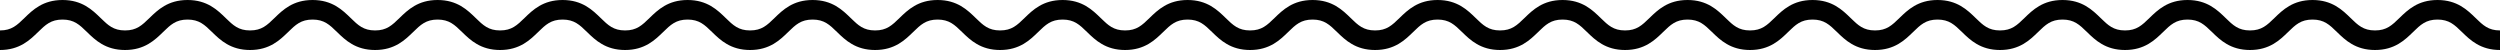
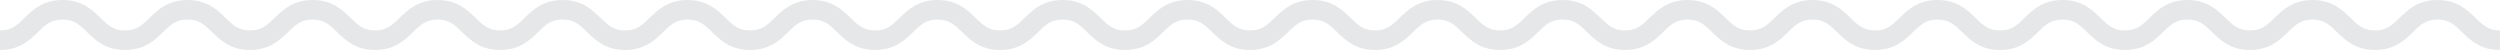
- <svg xmlns="http://www.w3.org/2000/svg" width="1150" height="23">
-   <path d="M1150 23c-9.017 0-13.728-4.589-17.514-8.276-3.412-3.323-5.877-5.724-11.234-5.724-5.358 0-7.823 2.401-11.235 5.724-3.786 3.688-8.497 8.276-17.514 8.276s-13.728-4.589-17.514-8.276c-3.412-3.323-5.877-5.724-11.234-5.724s-7.822 2.401-11.234 5.724c-3.786 3.688-8.497 8.276-17.514 8.276s-13.729-4.589-17.515-8.276C1014.08 11.401 1011.615 9 1006.257 9c-5.357 0-7.822 2.401-11.234 5.724-3.787 3.687-8.498 8.276-17.514 8.276s-13.728-4.589-17.514-8.276C956.583 11.401 954.118 9 948.761 9s-7.822 2.401-11.234 5.724C933.74 18.411 929.028 23 920.012 23s-13.729-4.589-17.515-8.276C899.085 11.401 896.62 9 891.263 9s-7.822 2.401-11.234 5.724C876.242 18.411 871.53 23 862.514 23s-13.729-4.589-17.515-8.276C841.587 11.401 839.122 9 833.764 9c-5.355 0-7.82 2.4-11.231 5.723-3.786 3.688-8.497 8.277-17.512 8.277-9.017 0-13.729-4.589-17.515-8.276C784.094 11.401 781.629 9 776.271 9c-5.356 0-7.821 2.401-11.232 5.723-3.786 3.688-8.497 8.277-17.513 8.277-9.017 0-13.729-4.589-17.514-8.277C726.602 11.401 724.137 9 718.779 9s-7.821 2.401-11.233 5.723C703.761 18.411 699.049 23 690.032 23c-9.016 0-13.727-4.589-17.512-8.276C669.109 11.401 666.645 9 661.287 9s-7.822 2.401-11.234 5.724C646.267 18.411 641.556 23 632.539 23s-13.729-4.589-17.515-8.276C611.612 11.401 609.147 9 603.788 9c-5.357 0-7.822 2.401-11.234 5.724C588.768 18.411 584.057 23 575.04 23c-9.016 0-13.728-4.589-17.514-8.276C554.115 11.401 551.65 9 546.292 9s-7.823 2.401-11.234 5.724C531.272 18.411 526.561 23 517.544 23s-13.729-4.589-17.514-8.276C496.619 11.401 494.153 9 488.796 9c-5.358 0-7.823 2.401-11.235 5.724-3.787 3.687-8.499 8.276-17.515 8.276-9.017 0-13.729-4.589-17.516-8.276C439.118 11.401 436.653 9 431.293 9c-5.358 0-7.823 2.401-11.235 5.724C416.272 18.411 411.56 23 402.543 23s-13.729-4.589-17.515-8.276C381.616 11.401 379.151 9 373.792 9c-5.358 0-7.823 2.401-11.235 5.724-3.786 3.687-8.498 8.276-17.515 8.276s-13.729-4.589-17.515-8.276C324.114 11.401 321.649 9 316.291 9s-7.824 2.401-11.236 5.724C301.269 18.411 296.556 23 287.539 23c-9.018 0-13.729-4.589-17.516-8.276C266.611 11.401 264.145 9 258.786 9c-5.357 0-7.822 2.401-11.234 5.724-3.785 3.687-8.497 8.276-17.513 8.276-9.017 0-13.729-4.589-17.515-8.276C209.112 11.401 206.647 9 201.289 9s-7.824 2.401-11.236 5.724C186.267 18.411 181.555 23 172.538 23c-9.018 0-13.73-4.589-17.517-8.276C151.609 11.401 149.144 9 143.784 9s-7.825 2.401-11.238 5.724c-3.787 3.687-8.5 8.276-17.517 8.276-9.018 0-13.73-4.589-17.517-8.276C94.099 11.401 91.633 9 86.273 9s-7.826 2.401-11.239 5.724C71.249 18.411 66.536 23 57.518 23 48.5 23 43.787 18.412 40 14.724 36.586 11.401 34.12 9 28.759 9s-7.827 2.401-11.24 5.724C13.732 18.411 9.019 23 0 23v-9c5.361 0 7.827-2.401 11.241-5.724C15.028 4.588 19.741 0 28.759 0S42.49 4.588 46.278 8.276C49.691 11.599 52.157 14 57.518 14c5.36 0 7.825-2.401 11.238-5.724C72.543 4.589 77.255 0 86.273 0s13.73 4.589 17.517 8.276c3.413 3.323 5.879 5.724 11.239 5.724s7.826-2.401 11.238-5.724C130.054 4.589 134.767 0 143.784 0s13.73 4.589 17.517 8.276c3.412 3.323 5.878 5.724 11.237 5.724 5.358 0 7.824-2.401 11.236-5.724C187.56 4.589 192.272 0 201.289 0c9.017 0 13.729 4.589 17.515 8.276 3.412 3.323 5.877 5.724 11.235 5.724 5.357 0 7.822-2.401 11.234-5.724C245.059 4.589 249.77 0 258.786 0c9.017 0 13.729 4.589 17.516 8.276C279.714 11.599 282.18 14 287.539 14s7.824-2.401 11.236-5.724C302.562 4.589 307.274 0 316.291 0c9.017 0 13.729 4.589 17.515 8.276 3.412 3.323 5.877 5.724 11.236 5.724 5.359 0 7.824-2.401 11.236-5.724C360.063 4.589 364.775 0 373.792 0s13.729 4.589 17.516 8.276C394.72 11.599 397.185 14 402.543 14s7.823-2.401 11.235-5.724C417.565 4.589 422.277 0 431.293 0c9.018 0 13.729 4.589 17.516 8.276 3.412 3.323 5.877 5.724 11.236 5.724 5.358 0 7.823-2.401 11.235-5.724C475.067 4.589 479.779 0 488.796 0c9.016 0 13.728 4.589 17.514 8.276 3.412 3.323 5.877 5.724 11.235 5.724 5.357 0 7.822-2.401 11.234-5.724C532.564 4.589 537.275 0 546.292 0c9.016 0 13.728 4.589 17.514 8.276C567.217 11.599 569.682 14 575.04 14c5.357 0 7.822-2.401 11.234-5.724C590.061 4.589 594.771 0 603.788 0c9.018 0 13.729 4.589 17.516 8.276 3.412 3.323 5.877 5.724 11.235 5.724 5.357 0 7.822-2.401 11.234-5.724C647.56 4.589 652.271 0 661.287 0s13.728 4.589 17.513 8.277C682.211 11.6 684.676 14 690.032 14c5.357 0 7.822-2.401 11.234-5.724C705.052 4.589 709.764 0 718.779 0s13.728 4.589 17.513 8.276c3.412 3.323 5.877 5.724 11.234 5.724 5.356 0 7.821-2.401 11.232-5.723C762.544 4.589 767.255 0 776.271 0c9.017 0 13.729 4.589 17.515 8.276 3.412 3.323 5.877 5.724 11.235 5.724 5.356 0 7.821-2.401 11.232-5.724C820.038 4.589 824.749 0 833.764 0c9.017 0 13.729 4.589 17.515 8.276C854.69 11.599 857.155 14 862.514 14s7.823-2.401 11.235-5.724C877.535 4.589 882.247 0 891.263 0c9.017 0 13.728 4.589 17.514 8.276 3.412 3.323 5.877 5.724 11.235 5.724s7.823-2.401 11.235-5.724C935.033 4.589 939.744 0 948.761 0s13.728 4.589 17.514 8.276c3.412 3.323 5.877 5.724 11.234 5.724s7.822-2.401 11.234-5.724C992.529 4.589 997.24 0 1006.257 0s13.729 4.589 17.515 8.276c3.412 3.323 5.877 5.724 11.235 5.724 5.357 0 7.822-2.401 11.234-5.724 3.786-3.688 8.497-8.276 17.514-8.276s13.728 4.589 17.514 8.276c3.412 3.323 5.877 5.724 11.234 5.724s7.822-2.401 11.234-5.724c3.786-3.688 8.498-8.276 17.515-8.276s13.728 4.589 17.514 8.276C1142.178 11.599 1144.643 14 1150 14v9z" />
+ <svg xmlns="http://www.w3.org/2000/svg" version="1.1" id="Layer_2" x="0px" y="0px" width="1150px" height="23px" viewBox="0 0 1150 23" enable-background="new 0 0 1150 23" xml:space="preserve">
+   <g>
+     <path fill="#E6E7E8" d="M1150,23c-9.017,0-13.728-4.589-17.514-8.276c-3.412-3.323-5.877-5.724-11.234-5.724 c-5.358,0-7.823,2.401-11.235,5.724c-3.786,3.688-8.497,8.276-17.514,8.276s-13.728-4.589-17.514-8.276 c-3.412-3.323-5.877-5.724-11.234-5.724s-7.822,2.401-11.234,5.724c-3.786,3.688-8.497,8.276-17.514,8.276 s-13.729-4.589-17.515-8.276C1014.08,11.401,1011.615,9,1006.257,9c-5.357,0-7.822,2.401-11.234,5.724 C991.236,18.411,986.525,23,977.509,23s-13.728-4.589-17.514-8.276C956.583,11.401,954.118,9,948.761,9s-7.822,2.401-11.234,5.724 C933.74,18.411,929.028,23,920.012,23s-13.729-4.589-17.515-8.276C899.085,11.401,896.62,9,891.263,9s-7.822,2.401-11.234,5.724 C876.242,18.411,871.53,23,862.514,23s-13.729-4.589-17.515-8.276C841.587,11.401,839.122,9,833.764,9 c-5.355,0-7.82,2.4-11.231,5.723C818.747,18.411,814.036,23,805.021,23c-9.017,0-13.729-4.589-17.515-8.276 C784.094,11.401,781.629,9,776.271,9c-5.356,0-7.821,2.401-11.232,5.723C761.253,18.411,756.542,23,747.526,23 c-9.017,0-13.729-4.589-17.514-8.277C726.602,11.401,724.137,9,718.779,9s-7.821,2.401-11.233,5.723 C703.761,18.411,699.049,23,690.032,23c-9.016,0-13.727-4.589-17.512-8.276C669.109,11.401,666.645,9,661.287,9 s-7.822,2.401-11.234,5.724C646.267,18.411,641.556,23,632.539,23s-13.729-4.589-17.515-8.276C611.612,11.401,609.147,9,603.788,9 c-5.357,0-7.822,2.401-11.234,5.724C588.768,18.411,584.057,23,575.04,23c-9.016,0-13.728-4.589-17.514-8.276 C554.115,11.401,551.65,9,546.292,9s-7.823,2.401-11.234,5.724C531.272,18.411,526.561,23,517.544,23 c-9.017,0-13.729-4.589-17.514-8.276C496.619,11.401,494.153,9,488.796,9c-5.358,0-7.823,2.401-11.235,5.724 C473.774,18.411,469.062,23,460.046,23c-9.017,0-13.729-4.589-17.516-8.276C439.118,11.401,436.653,9,431.293,9 c-5.358,0-7.823,2.401-11.235,5.724C416.272,18.411,411.56,23,402.543,23s-13.729-4.589-17.515-8.276 C381.616,11.401,379.151,9,373.792,9c-5.358,0-7.823,2.401-11.235,5.724C358.771,18.411,354.059,23,345.042,23 s-13.729-4.589-17.515-8.276C324.114,11.401,321.649,9,316.291,9s-7.824,2.401-11.236,5.724C301.269,18.411,296.556,23,287.539,23 c-9.018,0-13.729-4.589-17.516-8.276C266.611,11.401,264.145,9,258.786,9c-5.357,0-7.822,2.401-11.234,5.724 C243.767,18.411,239.055,23,230.039,23c-9.017,0-13.729-4.589-17.515-8.276C209.112,11.401,206.647,9,201.289,9 s-7.824,2.401-11.236,5.724C186.267,18.411,181.555,23,172.538,23c-9.018,0-13.73-4.589-17.517-8.276 C151.609,11.401,149.144,9,143.784,9c-5.36,0-7.825,2.401-11.238,5.724c-3.787,3.687-8.5,8.276-17.517,8.276 c-9.018,0-13.73-4.589-17.517-8.276C94.099,11.401,91.633,9,86.273,9s-7.826,2.401-11.239,5.724C71.249,18.411,66.536,23,57.518,23 C48.5,23,43.787,18.412,40,14.724C36.586,11.401,34.12,9,28.759,9s-7.827,2.401-11.24,5.724C13.732,18.411,9.019,23,0,23v-9 c5.361,0,7.827-2.401,11.241-5.724C15.028,4.588,19.741,0,28.759,0s13.731,4.588,17.519,8.276C49.691,11.599,52.157,14,57.518,14 c5.36,0,7.825-2.401,11.238-5.724C72.543,4.589,77.255,0,86.273,0s13.73,4.589,17.517,8.276c3.413,3.323,5.879,5.724,11.239,5.724 s7.826-2.401,11.238-5.724C130.054,4.589,134.767,0,143.784,0s13.73,4.589,17.517,8.276c3.412,3.323,5.878,5.724,11.237,5.724 c5.358,0,7.824-2.401,11.236-5.724C187.56,4.589,192.272,0,201.289,0c9.017,0,13.729,4.589,17.515,8.276 c3.412,3.323,5.877,5.724,11.235,5.724c5.357,0,7.822-2.401,11.234-5.724C245.059,4.589,249.77,0,258.786,0 c9.017,0,13.729,4.589,17.516,8.276C279.714,11.599,282.18,14,287.539,14c5.359,0,7.824-2.401,11.236-5.724 C302.562,4.589,307.274,0,316.291,0c9.017,0,13.729,4.589,17.515,8.276c3.412,3.323,5.877,5.724,11.236,5.724 c5.359,0,7.824-2.401,11.236-5.724C360.063,4.589,364.775,0,373.792,0c9.017,0,13.729,4.589,17.516,8.276 C394.72,11.599,397.185,14,402.543,14s7.823-2.401,11.235-5.724C417.565,4.589,422.277,0,431.293,0 c9.018,0,13.729,4.589,17.516,8.276c3.412,3.323,5.877,5.724,11.236,5.724c5.358,0,7.823-2.401,11.235-5.724 C475.067,4.589,479.779,0,488.796,0c9.016,0,13.728,4.589,17.514,8.276c3.412,3.323,5.877,5.724,11.235,5.724 c5.357,0,7.822-2.401,11.234-5.724C532.564,4.589,537.275,0,546.292,0c9.016,0,13.728,4.589,17.514,8.276 C567.217,11.599,569.682,14,575.04,14c5.357,0,7.822-2.401,11.234-5.724C590.061,4.589,594.771,0,603.788,0 c9.018,0,13.729,4.589,17.516,8.276c3.412,3.323,5.877,5.724,11.235,5.724c5.357,0,7.822-2.401,11.234-5.724 C647.56,4.589,652.271,0,661.287,0s13.728,4.589,17.513,8.277C682.211,11.6,684.676,14,690.032,14 c5.357,0,7.822-2.401,11.234-5.724C705.052,4.589,709.764,0,718.779,0s13.728,4.589,17.513,8.276 c3.412,3.323,5.877,5.724,11.234,5.724c5.356,0,7.821-2.401,11.232-5.723C762.544,4.589,767.255,0,776.271,0 c9.017,0,13.729,4.589,17.515,8.276c3.412,3.323,5.877,5.724,11.235,5.724c5.356,0,7.821-2.401,11.232-5.724 C820.038,4.589,824.749,0,833.764,0c9.017,0,13.729,4.589,17.515,8.276C854.69,11.599,857.155,14,862.514,14 s7.823-2.401,11.235-5.724C877.535,4.589,882.247,0,891.263,0c9.017,0,13.728,4.589,17.514,8.276 c3.412,3.323,5.877,5.724,11.235,5.724s7.823-2.401,11.235-5.724C935.033,4.589,939.744,0,948.761,0s13.728,4.589,17.514,8.276 c3.412,3.323,5.877,5.724,11.234,5.724s7.822-2.401,11.234-5.724C992.529,4.589,997.24,0,1006.257,0s13.729,4.589,17.515,8.276 c3.412,3.323,5.877,5.724,11.235,5.724c5.357,0,7.822-2.401,11.234-5.724c3.786-3.688,8.497-8.276,17.514-8.276 s13.728,4.589,17.514,8.276c3.412,3.323,5.877,5.724,11.234,5.724s7.822-2.401,11.234-5.724c3.786-3.688,8.498-8.276,17.515-8.276 s13.728,4.589,17.514,8.276C1142.178,11.599,1144.643,14,1150,14V23z" />
+   </g>
</svg>
